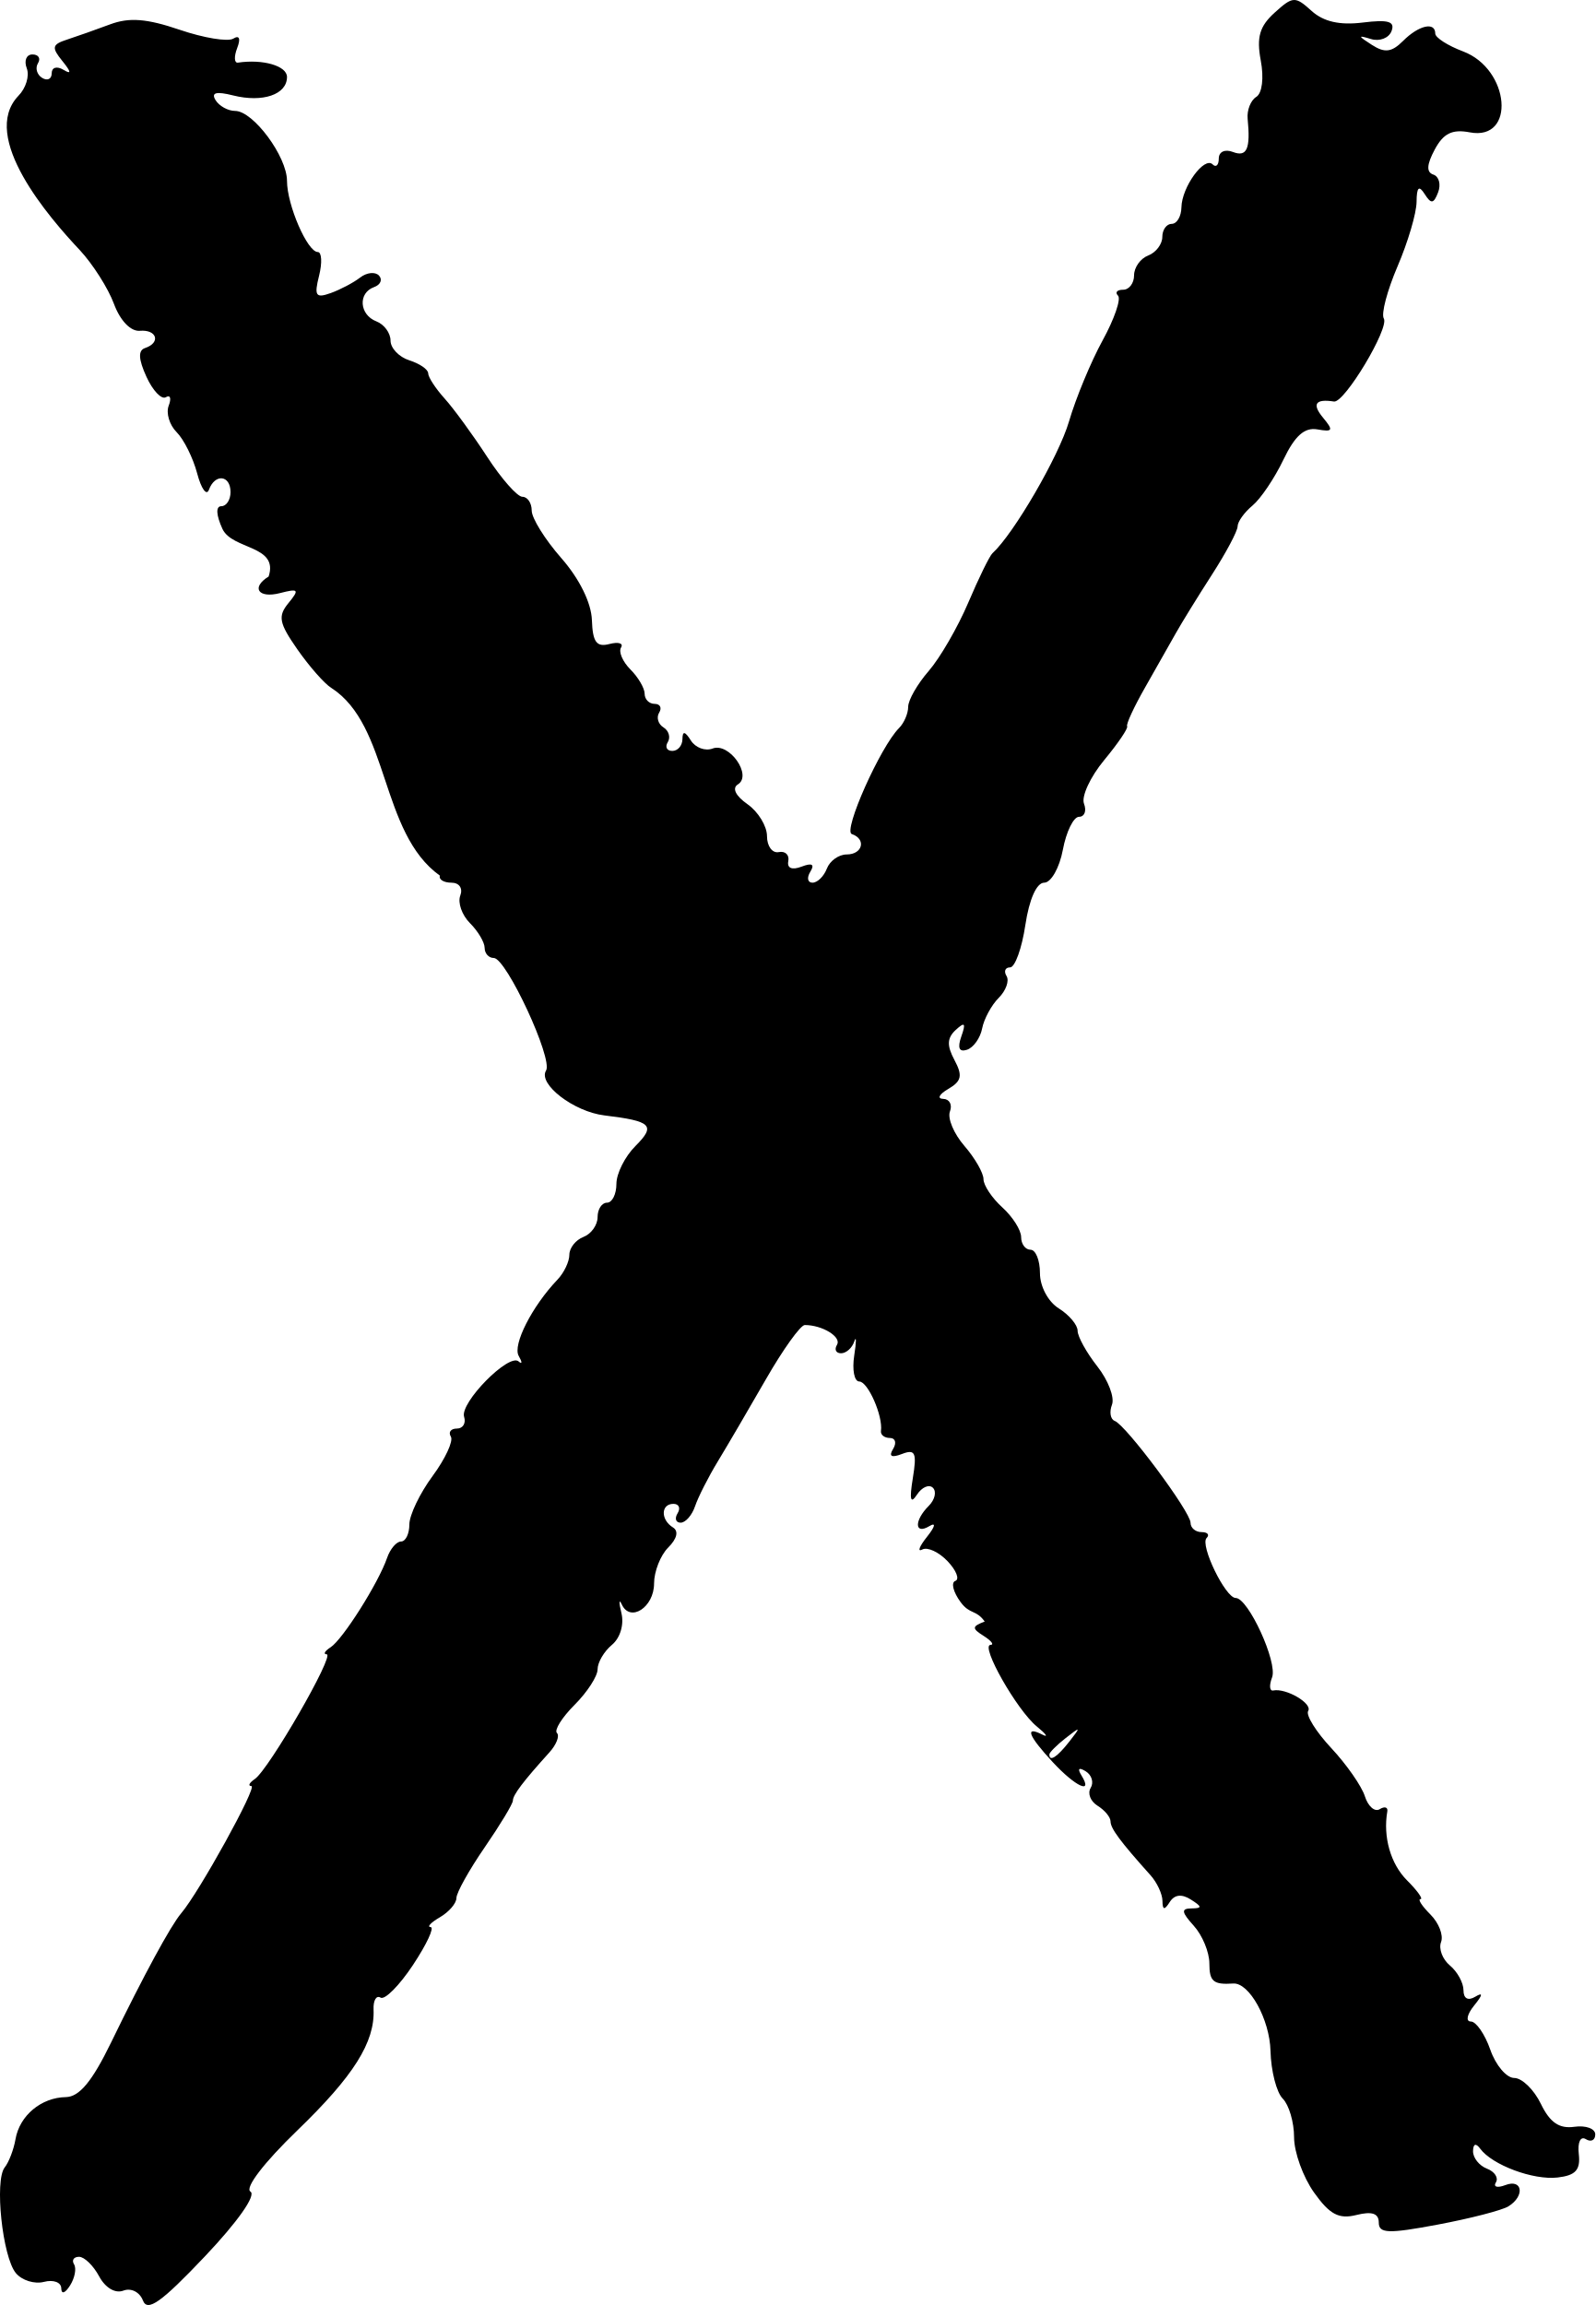
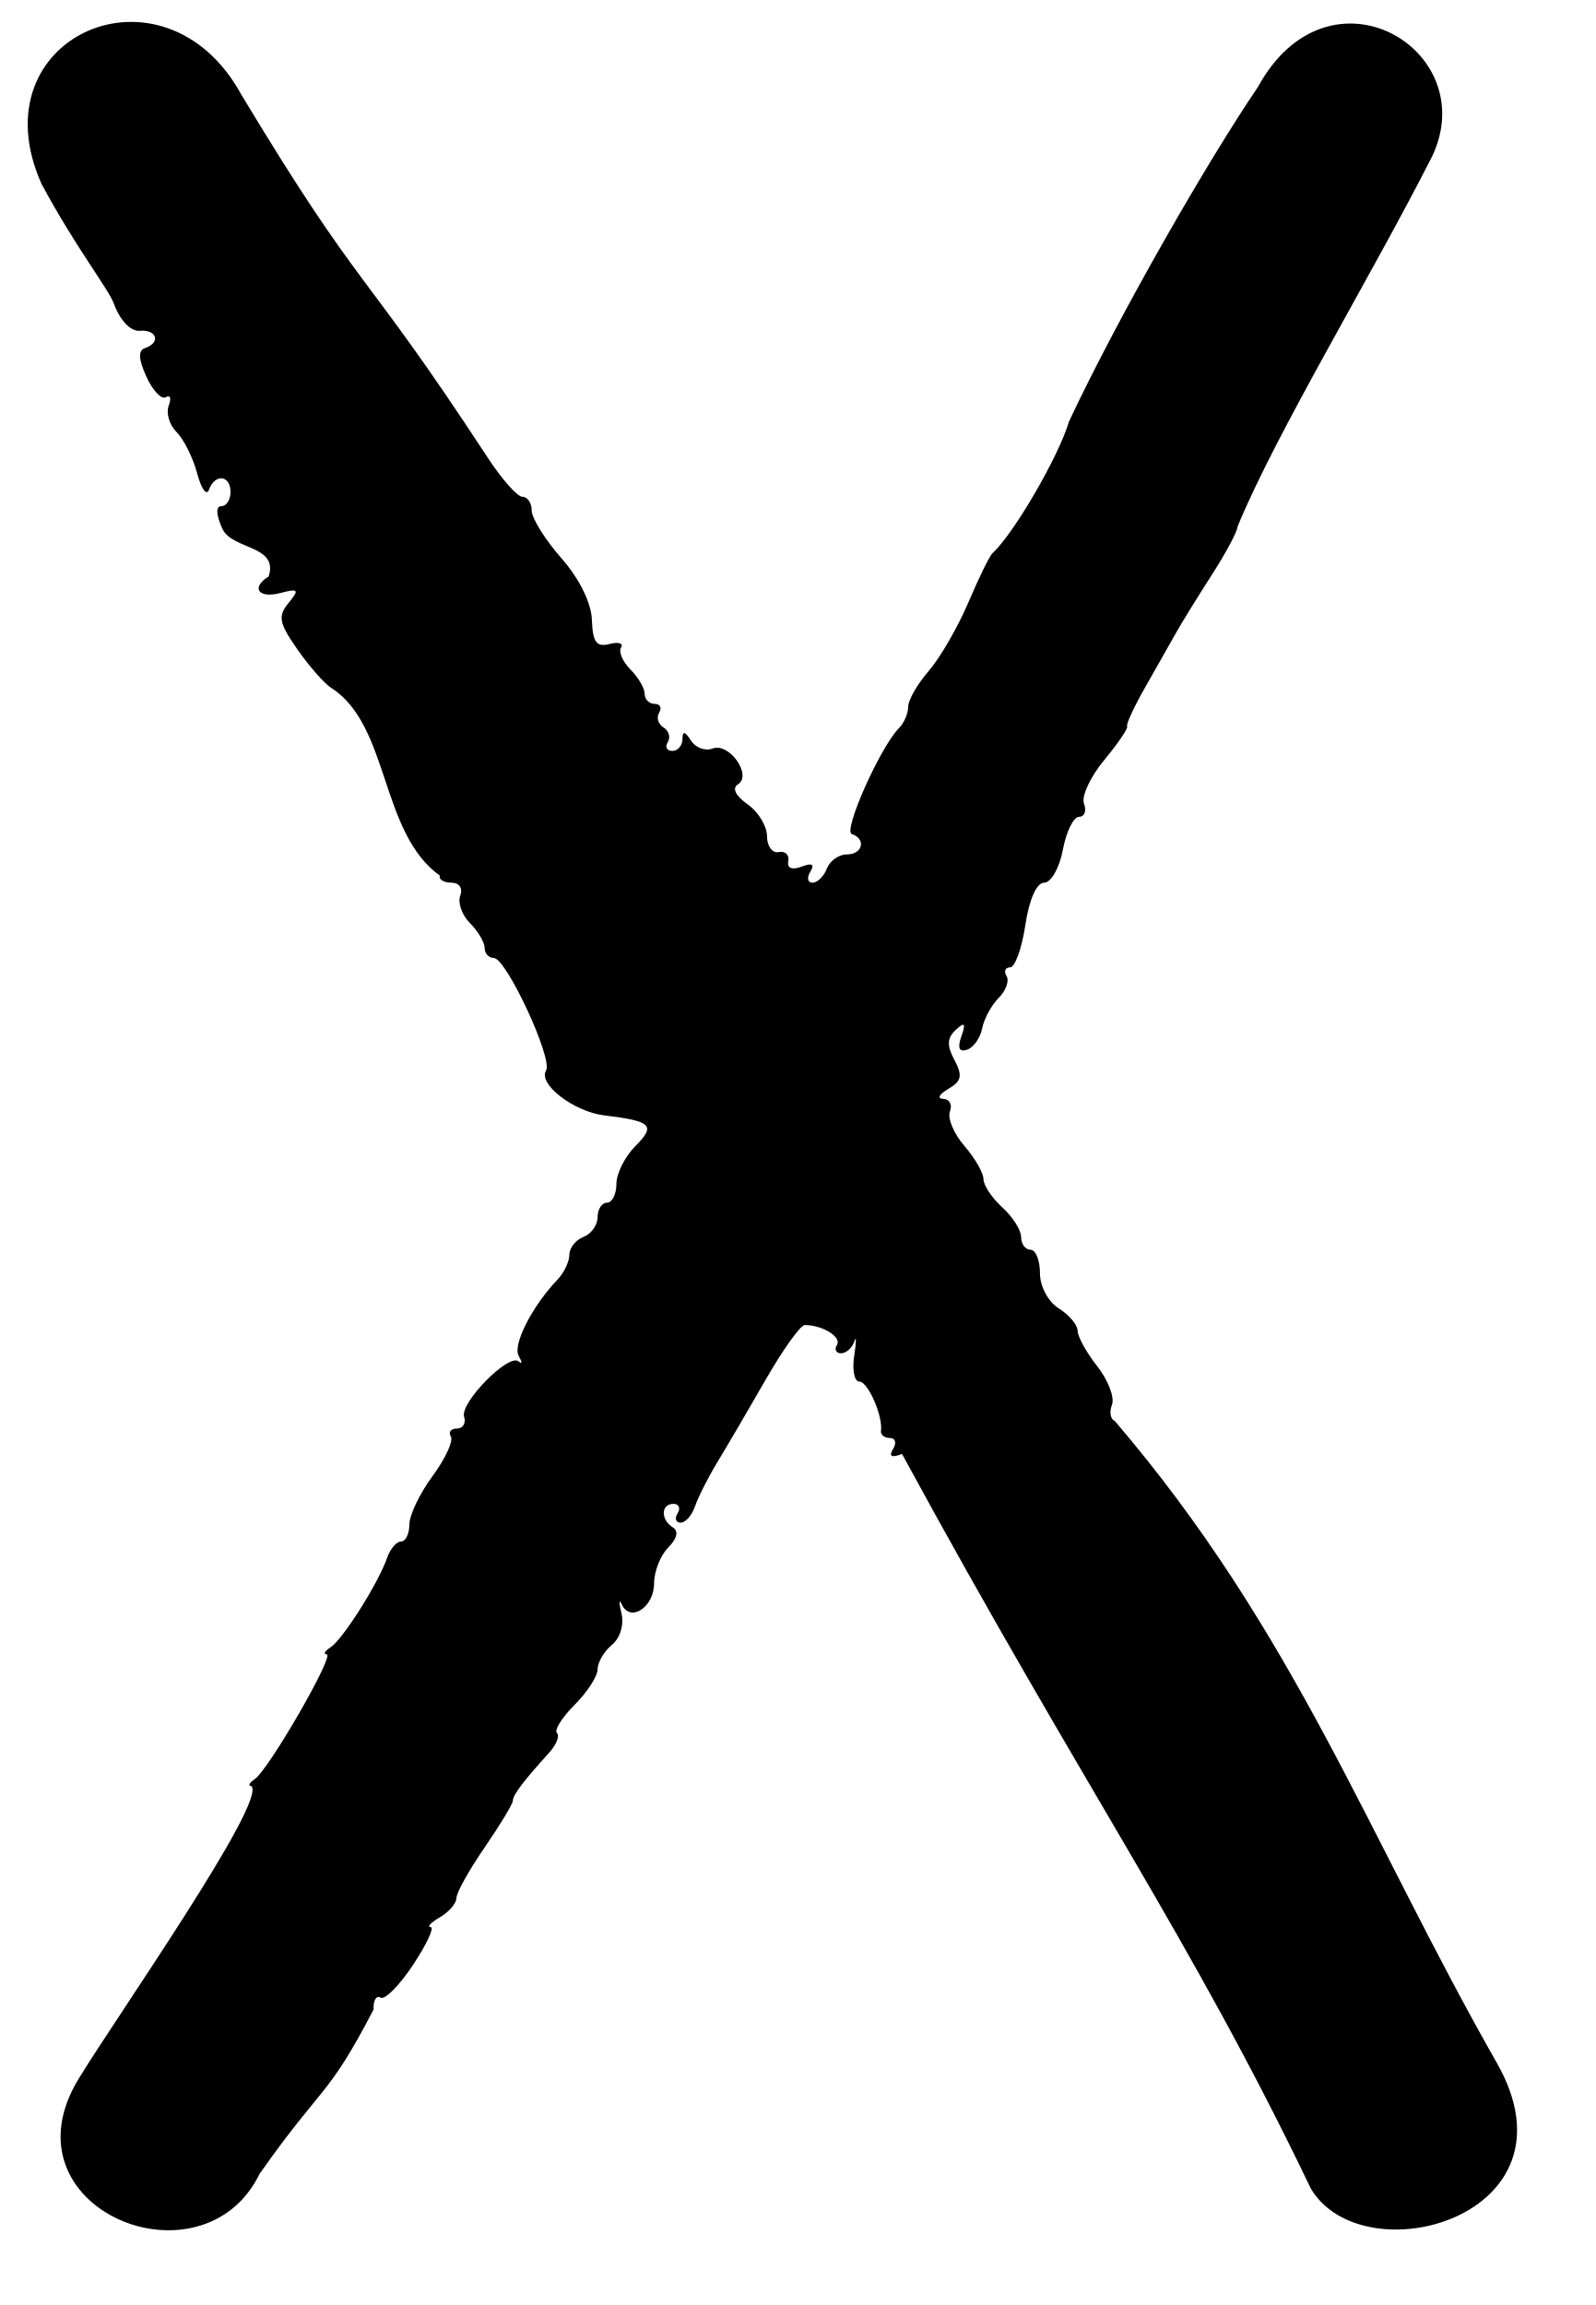
<svg xmlns="http://www.w3.org/2000/svg" id="svg3667" version="1.1" width="643.629" height="930" viewBox="0 0 643.629 930">
  <defs id="defs3671" />
-   <path style="fill:#000000" d="m 57.665,928.173 c -1.311,-3.416 -4.782,-5.163 -7.889,-3.97 -3.264,1.252 -7.287,-1.12 -9.771,-5.76 -2.322,-4.339 -5.972,-7.889 -8.11,-7.889 -2.138,0 -3.045,1.363 -2.016,3.029 1.03,1.666 0.302,5.511 -1.616,8.544 -2.014,3.184 -3.513,3.659 -3.547,1.124 -0.033,-2.415 -3.168,-3.578 -6.969,-2.584 -3.801,0.994 -8.905,-0.596 -11.344,-3.534 -5.43,-6.542 -8.685,-37.424 -4.496,-42.654 1.673,-2.089 3.631,-7.215 4.352,-11.392 1.64,-9.509 10.376,-16.81 20.303,-16.967 5.441,-0.086 10.618,-6.326 18.216,-21.956 13.245,-27.245 24.106,-47.265 28.328,-52.214 7.26,-8.511 30.861,-51.269 28.329,-51.323 -1.501,-0.03 -0.879,-1.314 1.381,-2.848 5.642,-3.83 32.391,-50.243 28.998,-50.315 -1.501,-0.03 -0.786,-1.314 1.589,-2.848 4.886,-3.157 19.298,-25.963 22.76,-36.017 1.259,-3.655 3.798,-6.645 5.643,-6.645 1.845,0 3.354,-3.086 3.354,-6.857 0,-3.771 4.215,-12.57 9.367,-19.554 5.152,-6.983 8.469,-14.15 7.371,-15.927 -1.098,-1.777 -0.004,-3.231 2.431,-3.231 2.435,0 3.75,-2.136 2.921,-4.747 -1.79,-5.637 18.087,-25.83 21.995,-22.345 1.486,1.325 1.502,0.321 0.035,-2.23 -2.542,-4.426 5.398,-20.042 15.639,-30.757 2.638,-2.76 4.796,-7.276 4.796,-10.037 0,-2.76 2.563,-6.002 5.696,-7.204 3.133,-1.202 5.696,-4.803 5.696,-8.001 0,-3.198 1.709,-5.815 3.797,-5.815 2.089,0 3.797,-3.418 3.797,-7.595 0,-4.177 3.456,-11.051 7.681,-15.276 8.31,-8.31 6.547,-10.044 -12.548,-12.347 -12.33,-1.487 -26.872,-12.674 -23.522,-18.094 2.881,-4.661 -16.044,-45.42 -21.089,-45.42 -2.027,0 -3.686,-1.831 -3.686,-4.069 0,-2.238 -2.662,-6.73 -5.914,-9.983 -3.253,-3.253 -5.015,-8.257 -3.917,-11.121 1.133,-2.954 -0.415,-5.206 -3.579,-5.206 -3.067,0 -5.16,-1.282 -4.651,-2.848 -24.237,-17.307 -20.183,-60.593 -43.837,-75.759 -2.716,-1.67 -8.856,-8.651 -13.645,-15.512 -7.436,-10.654 -7.963,-13.383 -3.607,-18.696 4.502,-5.491 4.098,-5.962 -3.443,-4.019 -8.714,2.246 -11.771,-2.24 -4.562,-6.695 4.163,-12.679 -14.623,-10.743 -18.617,-19.173 -2.585,-5.672 -2.765,-9.193 -0.473,-9.193 2.044,0 3.716,-2.563 3.716,-5.696 0,-6.893 -6.27,-7.577 -8.709,-0.949 -0.961,2.611 -3.1,-0.363 -4.754,-6.608 -1.654,-6.245 -5.381,-13.728 -8.281,-16.628 -2.901,-2.901 -4.341,-7.706 -3.2,-10.678 1.14,-2.972 0.634,-4.514 -1.125,-3.427 -1.759,1.087 -5.294,-2.623 -7.856,-8.245 -3.245,-7.123 -3.414,-10.637 -0.555,-11.589 6.436,-2.145 4.796,-7.544 -2.113,-6.958 -3.697,0.314 -7.927,-4.09 -10.443,-10.872 -2.325,-6.27 -8.5,-15.999 -13.721,-21.619 C 19.888,87.857 -8.368,55.268 7.389,38.695 c 3.055,-3.055 4.589,-8.068 3.41,-11.14 -1.179,-3.072 -0.152,-5.586 2.284,-5.586 2.435,0 3.445,1.591 2.243,3.535 -1.201,1.944 -0.448,4.608 1.675,5.92 2.122,1.312 3.859,0.475 3.859,-1.86 0,-2.386 2.079,-2.996 4.747,-1.394 3.268,1.963 3.134,0.864 -0.428,-3.528 -4.469,-5.511 -4.21,-6.693 1.899,-8.68 3.89,-1.265 11.71,-4.03 17.378,-6.145 7.691,-2.87 14.795,-2.315 28.005,2.186 9.735,3.317 19.486,4.927 21.668,3.578 2.444,-1.511 3.044,-0.043 1.561,3.821 -1.324,3.45 -1.187,6.092 0.304,5.869 10.128,-1.51 19.8,1.316 19.8,5.785 0,7.092 -9.797,10.445 -21.754,7.444 -6.833,-1.715 -8.952,-1.145 -7.069,1.902 1.479,2.393 5.028,4.351 7.886,4.351 7.304,0 20.937,18.385 20.937,28.235 0,9.673 8.211,28.653 12.414,28.696 1.606,0.016 1.843,4.321 0.527,9.566 -2.038,8.119 -1.343,9.16 4.674,7.005 3.887,-1.392 9.245,-4.218 11.906,-6.28 2.661,-2.062 6.079,-2.417 7.595,-0.789 1.516,1.628 0.62,3.723 -1.99,4.655 -6.565,2.345 -5.959,11.177 0.949,13.828 3.133,1.202 5.696,4.687 5.696,7.745 0,3.058 3.418,6.644 7.595,7.97 4.177,1.326 7.595,3.682 7.595,5.236 0,1.554 2.99,6.138 6.645,10.187 3.655,4.049 11.369,14.624 17.142,23.5 5.773,8.876 12.181,16.139 14.24,16.139 2.059,0 3.744,2.504 3.744,5.564 0,3.06 5.376,11.687 11.946,19.17 7.29,8.303 12.1,18.047 12.341,25 0.308,8.888 1.858,11.013 7.046,9.664 3.658,-0.951 5.778,-0.318 4.712,1.408 -1.066,1.726 0.64,5.716 3.792,8.868 3.152,3.152 5.731,7.562 5.731,9.8 0,2.238 1.81,4.069 4.021,4.069 2.212,0 3.038,1.591 1.837,3.535 -1.201,1.944 -0.42,4.626 1.736,5.958 2.157,1.333 2.938,4.014 1.736,5.958 -1.201,1.944 -0.375,3.535 1.837,3.535 2.212,0 4.048,-2.136 4.08,-4.747 0.041,-3.393 1.015,-3.235 3.414,0.553 1.846,2.915 5.787,4.367 8.758,3.227 6.687,-2.566 16.115,10.82 10.197,14.478 -2.439,1.507 -0.927,4.622 3.875,7.986 4.33,3.033 7.874,8.836 7.874,12.894 0,4.059 2.136,6.952 4.747,6.43 2.611,-0.522 4.34,1.125 3.843,3.661 -0.557,2.842 1.502,3.687 5.37,2.203 4.209,-1.615 5.37,-0.945 3.528,2.035 -1.51,2.443 -1.119,4.443 0.869,4.443 1.988,0 4.599,-2.563 5.801,-5.696 1.202,-3.133 4.803,-5.696 8.001,-5.696 6.437,0 7.989,-6.231 2.05,-8.228 -3.628,-1.22 11.545,-35.247 19.074,-42.776 2.023,-2.023 3.679,-5.887 3.679,-8.586 0,-2.699 3.723,-9.19 8.274,-14.423 4.551,-5.234 11.729,-17.635 15.953,-27.56 4.224,-9.924 8.617,-18.899 9.764,-19.943 8.592,-7.826 26.798,-39.17 30.893,-53.185 2.742,-9.387 8.85,-24.111 13.573,-32.721 4.723,-8.61 7.514,-16.727 6.204,-18.038 -1.311,-1.311 -0.39,-2.383 2.047,-2.383 2.437,0 4.43,-2.617 4.43,-5.815 0,-3.198 2.563,-6.799 5.696,-8.001 3.133,-1.202 5.696,-4.566 5.696,-7.476 0,-2.909 1.709,-5.29 3.797,-5.29 2.089,0 3.852,-2.99 3.918,-6.645 0.149,-8.214 9.227,-20.715 12.596,-17.346 1.36,1.36 2.473,0.296 2.473,-2.364 0,-2.739 2.47,-3.889 5.696,-2.651 5.646,2.167 7.146,-1.205 5.952,-13.378 -0.34,-3.47 1.224,-7.448 3.477,-8.84 2.382,-1.472 3.141,-7.621 1.814,-14.696 -1.759,-9.376 -0.48,-13.795 5.58,-19.279 7.381,-6.68 8.293,-6.724 14.92,-0.727 4.821,4.363 11.364,5.853 20.645,4.702 10.323,-1.28 13.113,-0.45 11.615,3.455 -1.085,2.827 -4.821,4.265 -8.304,3.194 -5.368,-1.65 -5.313,-1.291 0.367,2.357 5.224,3.355 8,3 12.613,-1.612 6.315,-6.315 12.967,-7.828 12.967,-2.95 0,1.631 5.049,4.871 11.221,7.2 18.973,7.161 21.38,36.227 2.705,32.657 -7.073,-1.352 -10.636,0.395 -14.135,6.933 -3.267,6.104 -3.433,9.156 -0.55,10.117 2.271,0.757 3.132,3.972 1.915,7.145 -1.797,4.682 -2.819,4.815 -5.425,0.704 -2.324,-3.666 -3.227,-2.792 -3.269,3.164 -0.03,4.526 -3.481,16.215 -7.665,25.975 -4.184,9.76 -6.685,19.237 -5.559,21.059 2.353,3.806 -15.86,34.171 -20.1,33.512 -7.501,-1.166 -8.983,1.008 -4.427,6.496 4.302,5.183 3.984,5.852 -2.252,4.747 -5.198,-0.921 -9.095,2.551 -13.726,12.231 -3.556,7.435 -9.169,15.761 -12.473,18.502 -3.304,2.742 -6.006,6.518 -6.006,8.393 0,1.874 -4.655,10.636 -10.345,19.471 -5.69,8.835 -12.257,19.481 -14.594,23.658 -2.337,4.177 -7.912,14.015 -12.389,21.863 -4.477,7.847 -7.736,14.893 -7.241,15.658 0.495,0.765 -3.676,6.914 -9.269,13.665 -5.593,6.751 -9.255,14.658 -8.138,17.569 1.117,2.912 0.218,5.294 -2,5.294 -2.217,0 -5.154,5.981 -6.525,13.291 -1.371,7.31 -4.762,13.291 -7.534,13.291 -3.063,0 -6.046,6.705 -7.603,17.088 -1.409,9.398 -4.178,17.088 -6.153,17.088 -1.975,0 -2.619,1.571 -1.433,3.491 1.187,1.92 -0.238,5.886 -3.164,8.813 -2.927,2.927 -5.933,8.477 -6.68,12.333 -0.747,3.856 -3.496,7.723 -6.108,8.593 -3.172,1.056 -3.932,-0.732 -2.289,-5.381 1.908,-5.399 1.403,-5.988 -2.248,-2.624 -3.523,3.247 -3.657,6.303 -0.534,12.139 3.37,6.297 2.889,8.548 -2.496,11.684 -3.669,2.137 -4.588,3.937 -2.043,4 2.545,0.063 3.77,2.351 2.721,5.084 -1.049,2.733 1.568,8.975 5.815,13.872 4.247,4.897 7.722,10.94 7.722,13.43 0,2.49 3.418,7.619 7.595,11.4 4.177,3.78 7.595,9.172 7.595,11.981 0,2.809 1.709,5.107 3.797,5.107 2.089,0 3.797,4.258 3.797,9.461 0,5.349 3.301,11.523 7.595,14.204 4.177,2.609 7.595,6.665 7.595,9.014 0,2.349 3.581,8.823 7.958,14.388 4.377,5.564 7.036,12.52 5.909,15.456 -1.127,2.937 -0.631,5.877 1.101,6.534 4.595,1.743 30.6,36.671 30.6,41.1 0,2.071 1.994,3.765 4.43,3.765 2.437,0 3.359,1.071 2.05,2.38 -2.797,2.797 7.587,24.201 11.74,24.201 5.073,0 16.991,26 14.679,32.024 -1.236,3.222 -1.028,5.608 0.463,5.301 5.164,-1.062 15.95,5.255 14.096,8.255 -1.024,1.657 3.17,8.401 9.321,14.985 6.151,6.584 12.248,15.327 13.55,19.428 1.301,4.101 3.995,6.45 5.985,5.22 1.99,-1.23 3.373,-0.828 3.074,0.894 -1.788,10.293 1.327,21.189 7.95,27.813 4.177,4.177 6.618,7.595 5.425,7.595 -1.193,0 0.614,2.784 4.016,6.186 3.402,3.402 5.335,8.404 4.294,11.114 -1.04,2.711 0.57,6.972 3.579,9.469 3.009,2.497 5.47,6.995 5.47,9.995 0,3.353 1.829,4.357 4.747,2.603 3.225,-1.938 3.076,-0.792 -0.465,3.573 -2.866,3.534 -3.461,6.425 -1.321,6.425 2.14,0 5.678,5.126 7.862,11.392 2.184,6.266 6.53,11.392 9.658,11.392 3.128,0 7.961,4.699 10.741,10.443 3.648,7.537 7.404,10.112 13.498,9.255 4.644,-0.653 8.444,0.729 8.444,3.072 0,2.343 -1.706,3.206 -3.792,1.917 -2.17,-1.341 -3.388,1.232 -2.848,6.014 0.723,6.403 -1.276,8.614 -8.55,9.456 -9.843,1.139 -26.41,-5.043 -31.27,-11.67 -1.718,-2.342 -2.812,-1.934 -2.848,1.062 -0.03,2.676 2.495,5.846 5.616,7.043 3.121,1.198 4.741,3.688 3.6,5.533 -1.141,1.846 0.578,2.338 3.819,1.095 6.965,-2.673 7.982,4.406 1.233,8.578 -2.563,1.584 -15.379,4.894 -28.48,7.356 -19.999,3.758 -23.82,3.625 -23.82,-0.83 0,-3.69 -2.749,-4.616 -9.025,-3.041 -7.074,1.776 -10.768,-0.182 -17.088,-9.058 -4.435,-6.228 -8.063,-16.271 -8.063,-22.319 0,-6.048 -2.058,-13.053 -4.572,-15.568 -2.515,-2.515 -4.738,-11.183 -4.941,-19.262 -0.319,-12.699 -8.568,-27.616 -15.034,-27.185 -8.024,0.535 -9.629,-0.816 -9.629,-8.109 0,-4.535 -2.828,-11.37 -6.285,-15.189 -4.998,-5.523 -5.192,-6.956 -0.949,-7.003 4.401,-0.048 4.355,-0.678 -0.261,-3.597 -3.691,-2.334 -6.58,-1.991 -8.486,1.008 -2.159,3.396 -2.905,3.277 -2.948,-0.472 -0.03,-2.76 -2.194,-7.4 -4.805,-10.311 -12.26,-13.671 -16.139,-18.896 -16.139,-21.741 0,-1.694 -2.355,-4.535 -5.233,-6.314 -2.878,-1.779 -4.132,-5.016 -2.786,-7.194 1.346,-2.178 0.446,-5.196 -1.999,-6.707 -2.777,-1.716 -3.429,-1.102 -1.736,1.636 4.898,7.925 -2.383,4.579 -11.543,-5.305 -9.926,-10.71 -11.484,-14.812 -4.233,-11.139 2.611,1.323 1.613,-0.152 -2.218,-3.276 -8.028,-6.548 -22.939,-32.828 -18.675,-32.915 1.571,-0.03 0.34,-1.649 -2.734,-3.593 -4.862,-3.075 -4.812,-3.833 0.386,-5.828 -3.532,-4.941 -5.924,-2.689 -9.721,-7.832 -2.987,-4.054 -3.948,-7.905 -2.136,-8.558 1.812,-0.653 0.411,-4.226 -3.113,-7.942 -3.524,-3.715 -8.117,-5.844 -10.205,-4.73 -2.089,1.114 -1.234,-1.194 1.899,-5.129 3.32,-4.169 3.716,-5.964 0.949,-4.302 -6.022,3.618 -6.203,-2.216 -0.253,-8.166 2.472,-2.472 3.233,-5.754 1.692,-7.295 -1.541,-1.541 -4.448,-0.287 -6.46,2.785 -2.587,3.95 -3.072,2.003 -1.657,-6.65 1.685,-10.3 0.996,-11.85 -4.353,-9.797 -4.28,1.642 -5.458,0.988 -3.609,-2.004 1.51,-2.443 0.936,-4.443 -1.276,-4.443 -2.212,0 -3.837,-1.282 -3.611,-2.848 0.863,-5.987 -5.259,-19.936 -8.75,-19.936 -2.011,0 -2.931,-4.699 -2.044,-10.443 0.887,-5.744 0.897,-8.307 0.023,-5.696 -0.874,2.611 -3.273,4.747 -5.332,4.747 -2.059,0 -2.798,-1.53 -1.642,-3.399 1.957,-3.166 -5.89,-7.993 -12.993,-7.993 -1.718,0 -8.765,9.826 -15.659,21.835 -6.894,12.009 -15.648,26.961 -19.453,33.227 -3.805,6.266 -7.926,14.383 -9.156,18.038 -1.231,3.655 -3.848,6.645 -5.816,6.645 -1.968,0 -2.522,-1.709 -1.232,-3.797 1.291,-2.089 0.537,-3.797 -1.675,-3.797 -5.107,0 -5.238,6.394 -0.195,9.511 2.372,1.466 1.651,4.541 -1.899,8.09 -3.149,3.149 -5.725,9.692 -5.725,14.541 0,9.577 -9.59,15.818 -13.01,8.466 -1.16,-2.493 -1.232,-0.93 -0.159,3.475 1.124,4.616 -0.499,10.04 -3.832,12.806 -3.18,2.639 -5.782,7.075 -5.782,9.857 0,2.782 -4.168,9.227 -9.263,14.322 -5.095,5.095 -8.309,10.218 -7.143,11.384 1.166,1.166 -0.218,4.706 -3.078,7.866 -10.521,11.626 -14.692,17.136 -14.692,19.404 0,1.278 -5.126,9.775 -11.392,18.882 -6.266,9.107 -11.392,18.301 -11.392,20.432 0,2.131 -2.99,5.616 -6.645,7.744 -3.655,2.129 -5.34,3.923 -3.743,3.986 1.596,0.063 -1.603,6.923 -7.109,15.243 -5.506,8.32 -11.408,14.264 -13.115,13.209 -1.707,-1.055 -2.975,1.109 -2.817,4.809 0.562,13.174 -8.064,26.853 -30.739,48.748 -13.437,12.974 -21.306,23.239 -18.938,24.703 2.397,1.481 -5.156,12.211 -18.491,26.268 -17.484,18.431 -23.069,22.395 -24.884,17.664 z M 431.46,702.647 c 4.723,-6.023 4.589,-6.157 -1.434,-1.434 -3.655,2.866 -6.645,5.857 -6.645,6.645 0,3.125 3.118,1.114 8.079,-5.212 z" id="path3677" />
+   <path style="fill:#000000" d="m 31.871,838.488 c 14.783,-24.266 75.899,-111.537 69.564,-117.861 -1.501,-0.03 -0.879,-1.314 1.381,-2.848 5.642,-3.83 32.391,-50.243 28.998,-50.315 -1.501,-0.03 -0.786,-1.314 1.589,-2.848 4.886,-3.157 19.298,-25.963 22.76,-36.017 1.259,-3.655 3.798,-6.645 5.643,-6.645 1.845,0 3.354,-3.086 3.354,-6.857 0,-3.771 4.215,-12.57 9.367,-19.554 5.152,-6.983 8.469,-14.15 7.371,-15.927 -1.098,-1.777 -0.004,-3.231 2.431,-3.231 2.435,0 3.75,-2.136 2.921,-4.747 -1.79,-5.637 18.087,-25.83 21.995,-22.345 1.486,1.325 1.502,0.321 0.035,-2.23 -2.542,-4.426 5.398,-20.042 15.639,-30.757 2.638,-2.76 4.796,-7.276 4.796,-10.037 0,-2.76 2.563,-6.002 5.696,-7.204 3.133,-1.202 5.696,-4.803 5.696,-8.001 0,-3.198 1.709,-5.815 3.797,-5.815 2.089,0 3.797,-3.418 3.797,-7.595 0,-4.177 3.456,-11.051 7.681,-15.276 8.31,-8.31 6.547,-10.044 -12.548,-12.347 -12.33,-1.487 -26.872,-12.674 -23.522,-18.094 2.881,-4.661 -16.044,-45.42 -21.089,-45.42 -2.027,0 -3.686,-1.831 -3.686,-4.069 0,-2.238 -2.662,-6.73 -5.914,-9.983 -3.253,-3.253 -5.015,-8.257 -3.917,-11.121 1.133,-2.954 -0.415,-5.206 -3.579,-5.206 -3.067,0 -5.16,-1.282 -4.651,-2.848 -24.237,-17.307 -20.183,-60.593 -43.837,-75.759 -2.716,-1.67 -8.856,-8.651 -13.645,-15.512 -7.436,-10.654 -7.963,-13.383 -3.607,-18.696 4.502,-5.491 4.098,-5.962 -3.443,-4.019 -8.714,2.246 -11.771,-2.24 -4.562,-6.695 4.163,-12.679 -14.623,-10.743 -18.617,-19.173 -2.585,-5.672 -2.765,-9.193 -0.473,-9.193 2.044,0 3.716,-2.563 3.716,-5.696 0,-6.893 -6.27,-7.577 -8.709,-0.949 -0.961,2.611 -3.1,-0.363 -4.754,-6.608 -1.654,-6.245 -5.381,-13.728 -8.281,-16.628 -2.901,-2.901 -4.341,-7.706 -3.2,-10.678 1.14,-2.972 0.634,-4.514 -1.125,-3.427 -1.759,1.087 -5.294,-2.623 -7.856,-8.245 -3.245,-7.123 -3.414,-10.637 -0.555,-11.589 6.436,-2.145 4.796,-7.544 -2.113,-6.958 -3.697,0.314 -7.927,-4.09 -10.443,-10.872 C 43.648,116.322 30.905,100.493 16.768,74.227 -9.954,14.642 66.154,-18.632 97.295,38.056 146.64,120.018 145.422,106.125 196.543,184.306 c 5.773,8.876 12.181,16.139 14.24,16.139 2.059,0 3.744,2.504 3.744,5.564 0,3.06 5.376,11.687 11.946,19.17 7.29,8.303 12.1,18.047 12.341,25 0.308,8.888 1.858,11.013 7.046,9.664 3.658,-0.951 5.778,-0.318 4.712,1.408 -1.066,1.726 0.64,5.716 3.792,8.868 3.152,3.152 5.731,7.562 5.731,9.8 0,2.238 1.81,4.069 4.021,4.069 2.212,0 3.038,1.591 1.837,3.535 -1.201,1.944 -0.42,4.626 1.736,5.958 2.157,1.333 2.938,4.014 1.736,5.958 -1.201,1.944 -0.375,3.535 1.837,3.535 2.212,0 4.048,-2.136 4.08,-4.747 0.041,-3.393 1.015,-3.235 3.414,0.553 1.846,2.915 5.787,4.367 8.758,3.227 6.687,-2.566 16.115,10.82 10.197,14.478 -2.439,1.507 -0.927,4.622 3.875,7.986 4.33,3.033 7.874,8.836 7.874,12.894 0,4.059 2.136,6.952 4.747,6.43 2.611,-0.522 4.34,1.125 3.843,3.661 -0.557,2.842 1.502,3.687 5.37,2.203 4.209,-1.615 5.37,-0.945 3.528,2.035 -1.51,2.443 -1.119,4.443 0.869,4.443 1.988,0 4.599,-2.563 5.801,-5.696 1.202,-3.133 4.803,-5.696 8.001,-5.696 6.437,0 7.989,-6.231 2.05,-8.228 -3.628,-1.22 11.545,-35.247 19.074,-42.776 2.023,-2.023 3.679,-5.887 3.679,-8.586 0,-2.699 3.723,-9.19 8.274,-14.423 4.551,-5.234 11.729,-17.635 15.953,-27.56 4.224,-9.924 8.617,-18.899 9.764,-19.943 8.592,-7.826 26.798,-39.17 30.893,-53.185 20.669,-43.905 56.365,-105.784 76.218,-134.929 28.564,-52.277 90.682,-15.16 70.348,27.87 -24.767,48.797 -62.618,110.953 -78.541,149.392 0,1.874 -4.655,10.636 -10.345,19.471 -5.69,8.835 -12.257,19.481 -14.594,23.658 -2.337,4.177 -7.912,14.015 -12.389,21.863 -4.477,7.847 -7.736,14.893 -7.241,15.658 0.495,0.765 -3.676,6.914 -9.269,13.665 -5.593,6.751 -9.255,14.658 -8.138,17.569 1.117,2.912 0.218,5.294 -2,5.294 -2.217,0 -5.154,5.981 -6.525,13.291 -1.371,7.31 -4.762,13.291 -7.534,13.291 -3.063,0 -6.046,6.705 -7.603,17.088 -1.409,9.398 -4.178,17.088 -6.153,17.088 -1.975,0 -2.619,1.571 -1.433,3.491 1.187,1.92 -0.238,5.886 -3.164,8.813 -2.927,2.927 -5.933,8.477 -6.68,12.333 -0.747,3.856 -3.496,7.723 -6.108,8.593 -3.172,1.056 -3.932,-0.732 -2.289,-5.381 1.908,-5.399 1.403,-5.988 -2.248,-2.624 -3.523,3.247 -3.657,6.303 -0.534,12.139 3.37,6.297 2.889,8.548 -2.496,11.684 -3.669,2.137 -4.588,3.937 -2.043,4 2.545,0.063 3.77,2.351 2.721,5.084 -1.049,2.733 1.568,8.975 5.815,13.872 4.247,4.897 7.722,10.94 7.722,13.43 0,2.49 3.418,7.619 7.595,11.4 4.177,3.78 7.595,9.172 7.595,11.981 0,2.809 1.709,5.107 3.797,5.107 2.089,0 3.797,4.258 3.797,9.461 0,5.349 3.301,11.523 7.595,14.204 4.177,2.609 7.595,6.665 7.595,9.014 0,2.349 3.581,8.823 7.958,14.388 4.377,5.564 7.036,12.52 5.909,15.456 -1.127,2.937 -0.631,5.877 1.101,6.534 72.712,84.926 102.546,168.444 154.237,259.14 35.139,61.88 -54.01,86.289 -75.13,50.539 -48.882,-101.931 -90.76,-159.981 -164.914,-296.341 -4.28,1.642 -5.458,0.988 -3.609,-2.004 1.51,-2.443 0.936,-4.443 -1.276,-4.443 -2.212,0 -3.837,-1.282 -3.611,-2.848 0.863,-5.987 -5.259,-19.936 -8.75,-19.936 -2.011,0 -2.931,-4.699 -2.044,-10.443 0.887,-5.744 0.897,-8.307 0.023,-5.696 -0.874,2.611 -3.273,4.747 -5.332,4.747 -2.059,0 -2.798,-1.53 -1.642,-3.399 1.957,-3.166 -5.89,-7.993 -12.993,-7.993 -1.718,0 -8.765,9.826 -15.659,21.835 -6.894,12.009 -15.648,26.961 -19.453,33.227 -3.805,6.266 -7.926,14.383 -9.156,18.038 -1.231,3.655 -3.848,6.645 -5.816,6.645 -1.968,0 -2.522,-1.709 -1.232,-3.797 1.291,-2.089 0.537,-3.797 -1.675,-3.797 -5.107,0 -5.238,6.394 -0.195,9.511 2.372,1.466 1.651,4.541 -1.899,8.09 -3.149,3.149 -5.725,9.692 -5.725,14.541 0,9.577 -9.59,15.818 -13.01,8.466 -1.16,-2.493 -1.232,-0.93 -0.159,3.475 1.124,4.616 -0.499,10.04 -3.832,12.806 -3.18,2.639 -5.782,7.075 -5.782,9.857 0,2.782 -4.168,9.227 -9.263,14.322 -5.095,5.095 -8.309,10.218 -7.143,11.384 1.166,1.166 -0.218,4.706 -3.078,7.866 -10.521,11.626 -14.692,17.136 -14.692,19.404 0,1.278 -5.126,9.775 -11.392,18.882 -6.266,9.107 -11.392,18.301 -11.392,20.432 0,2.131 -2.99,5.616 -6.645,7.744 -3.655,2.129 -5.34,3.923 -3.743,3.986 1.596,0.063 -1.603,6.923 -7.109,15.243 -5.506,8.32 -11.408,14.264 -13.115,13.209 -1.707,-1.055 -2.975,1.109 -2.817,4.809 -18.76,36.04 -20.074,29.514 -45.94,66.208 -23.172,47.64 -105.204,13.946 -72.907,-38.511 z" id="path3677" />
</svg>
